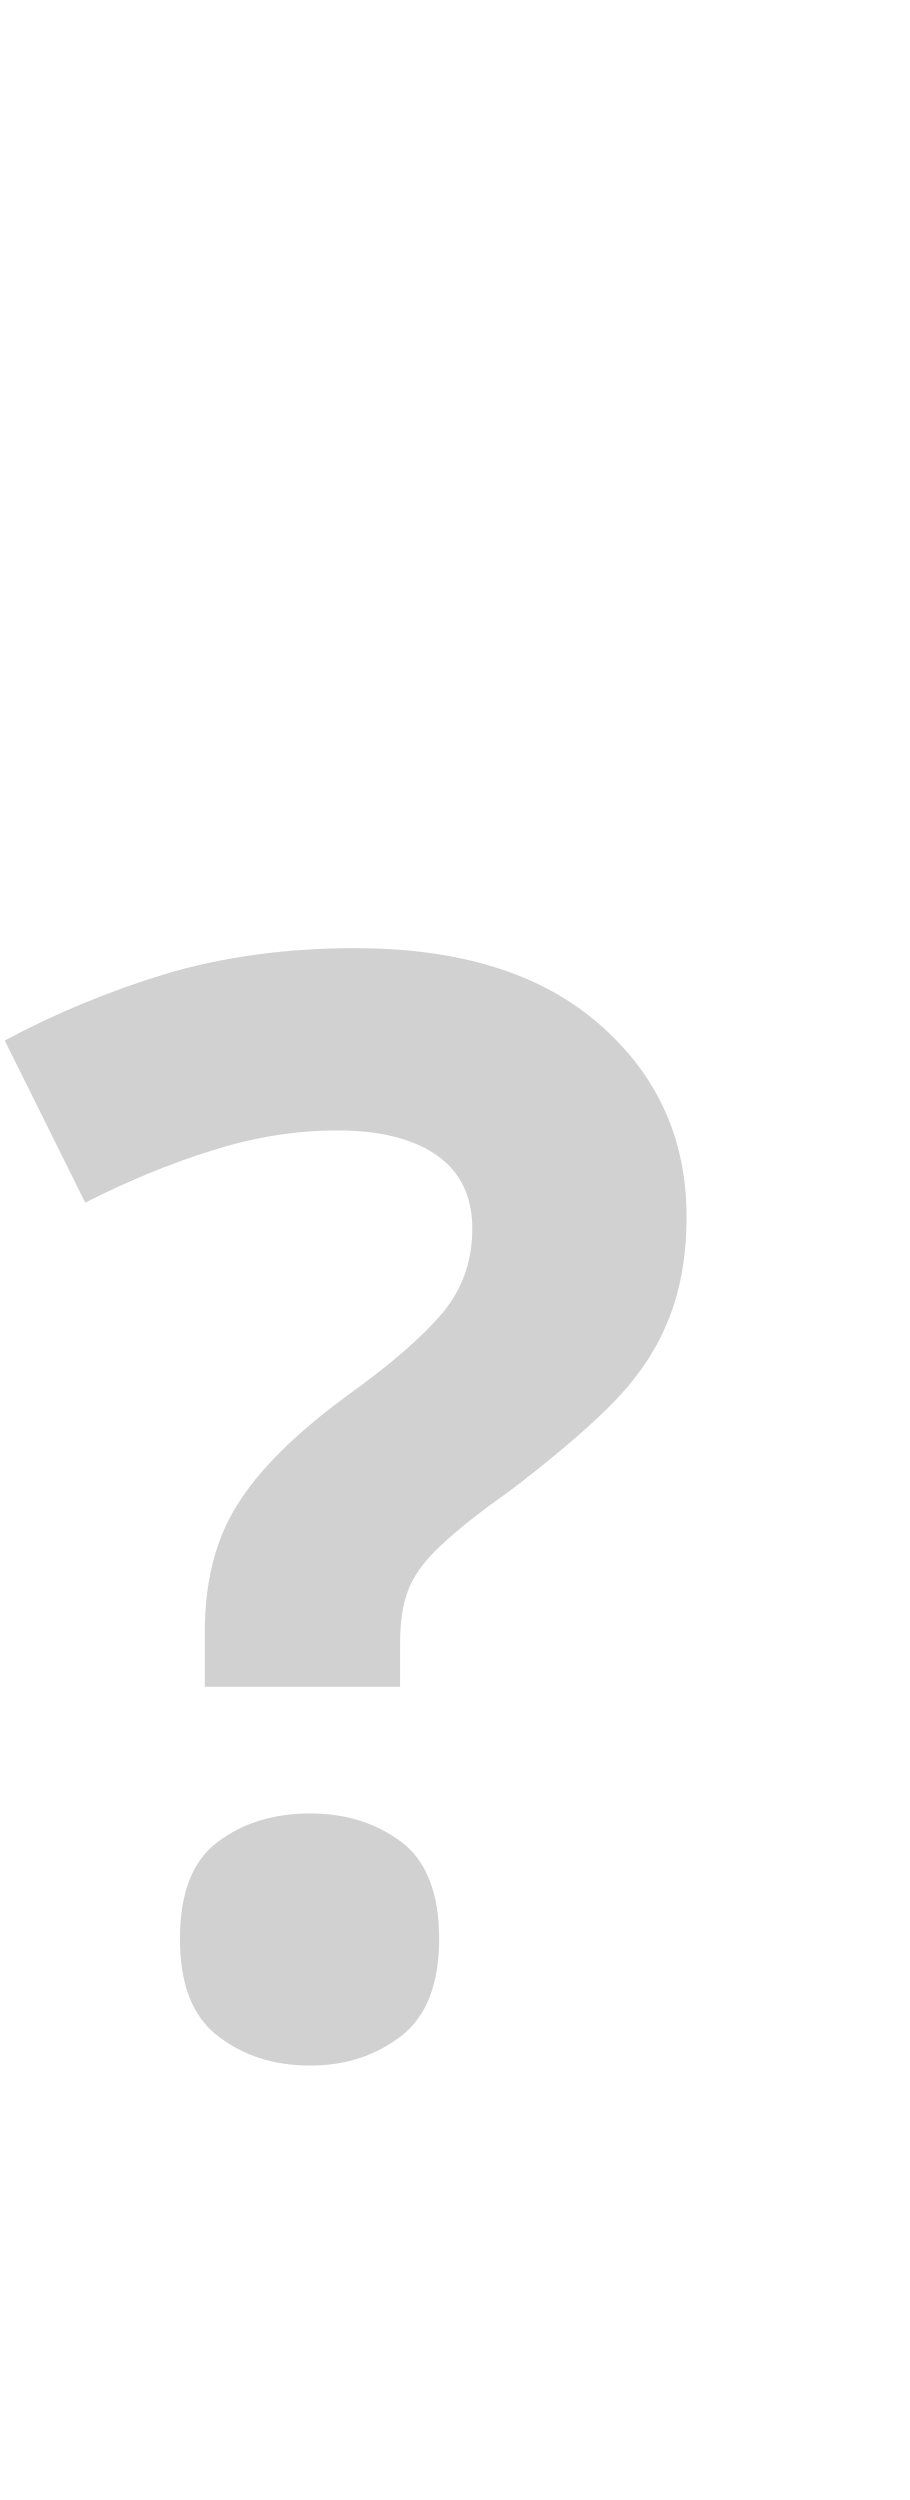
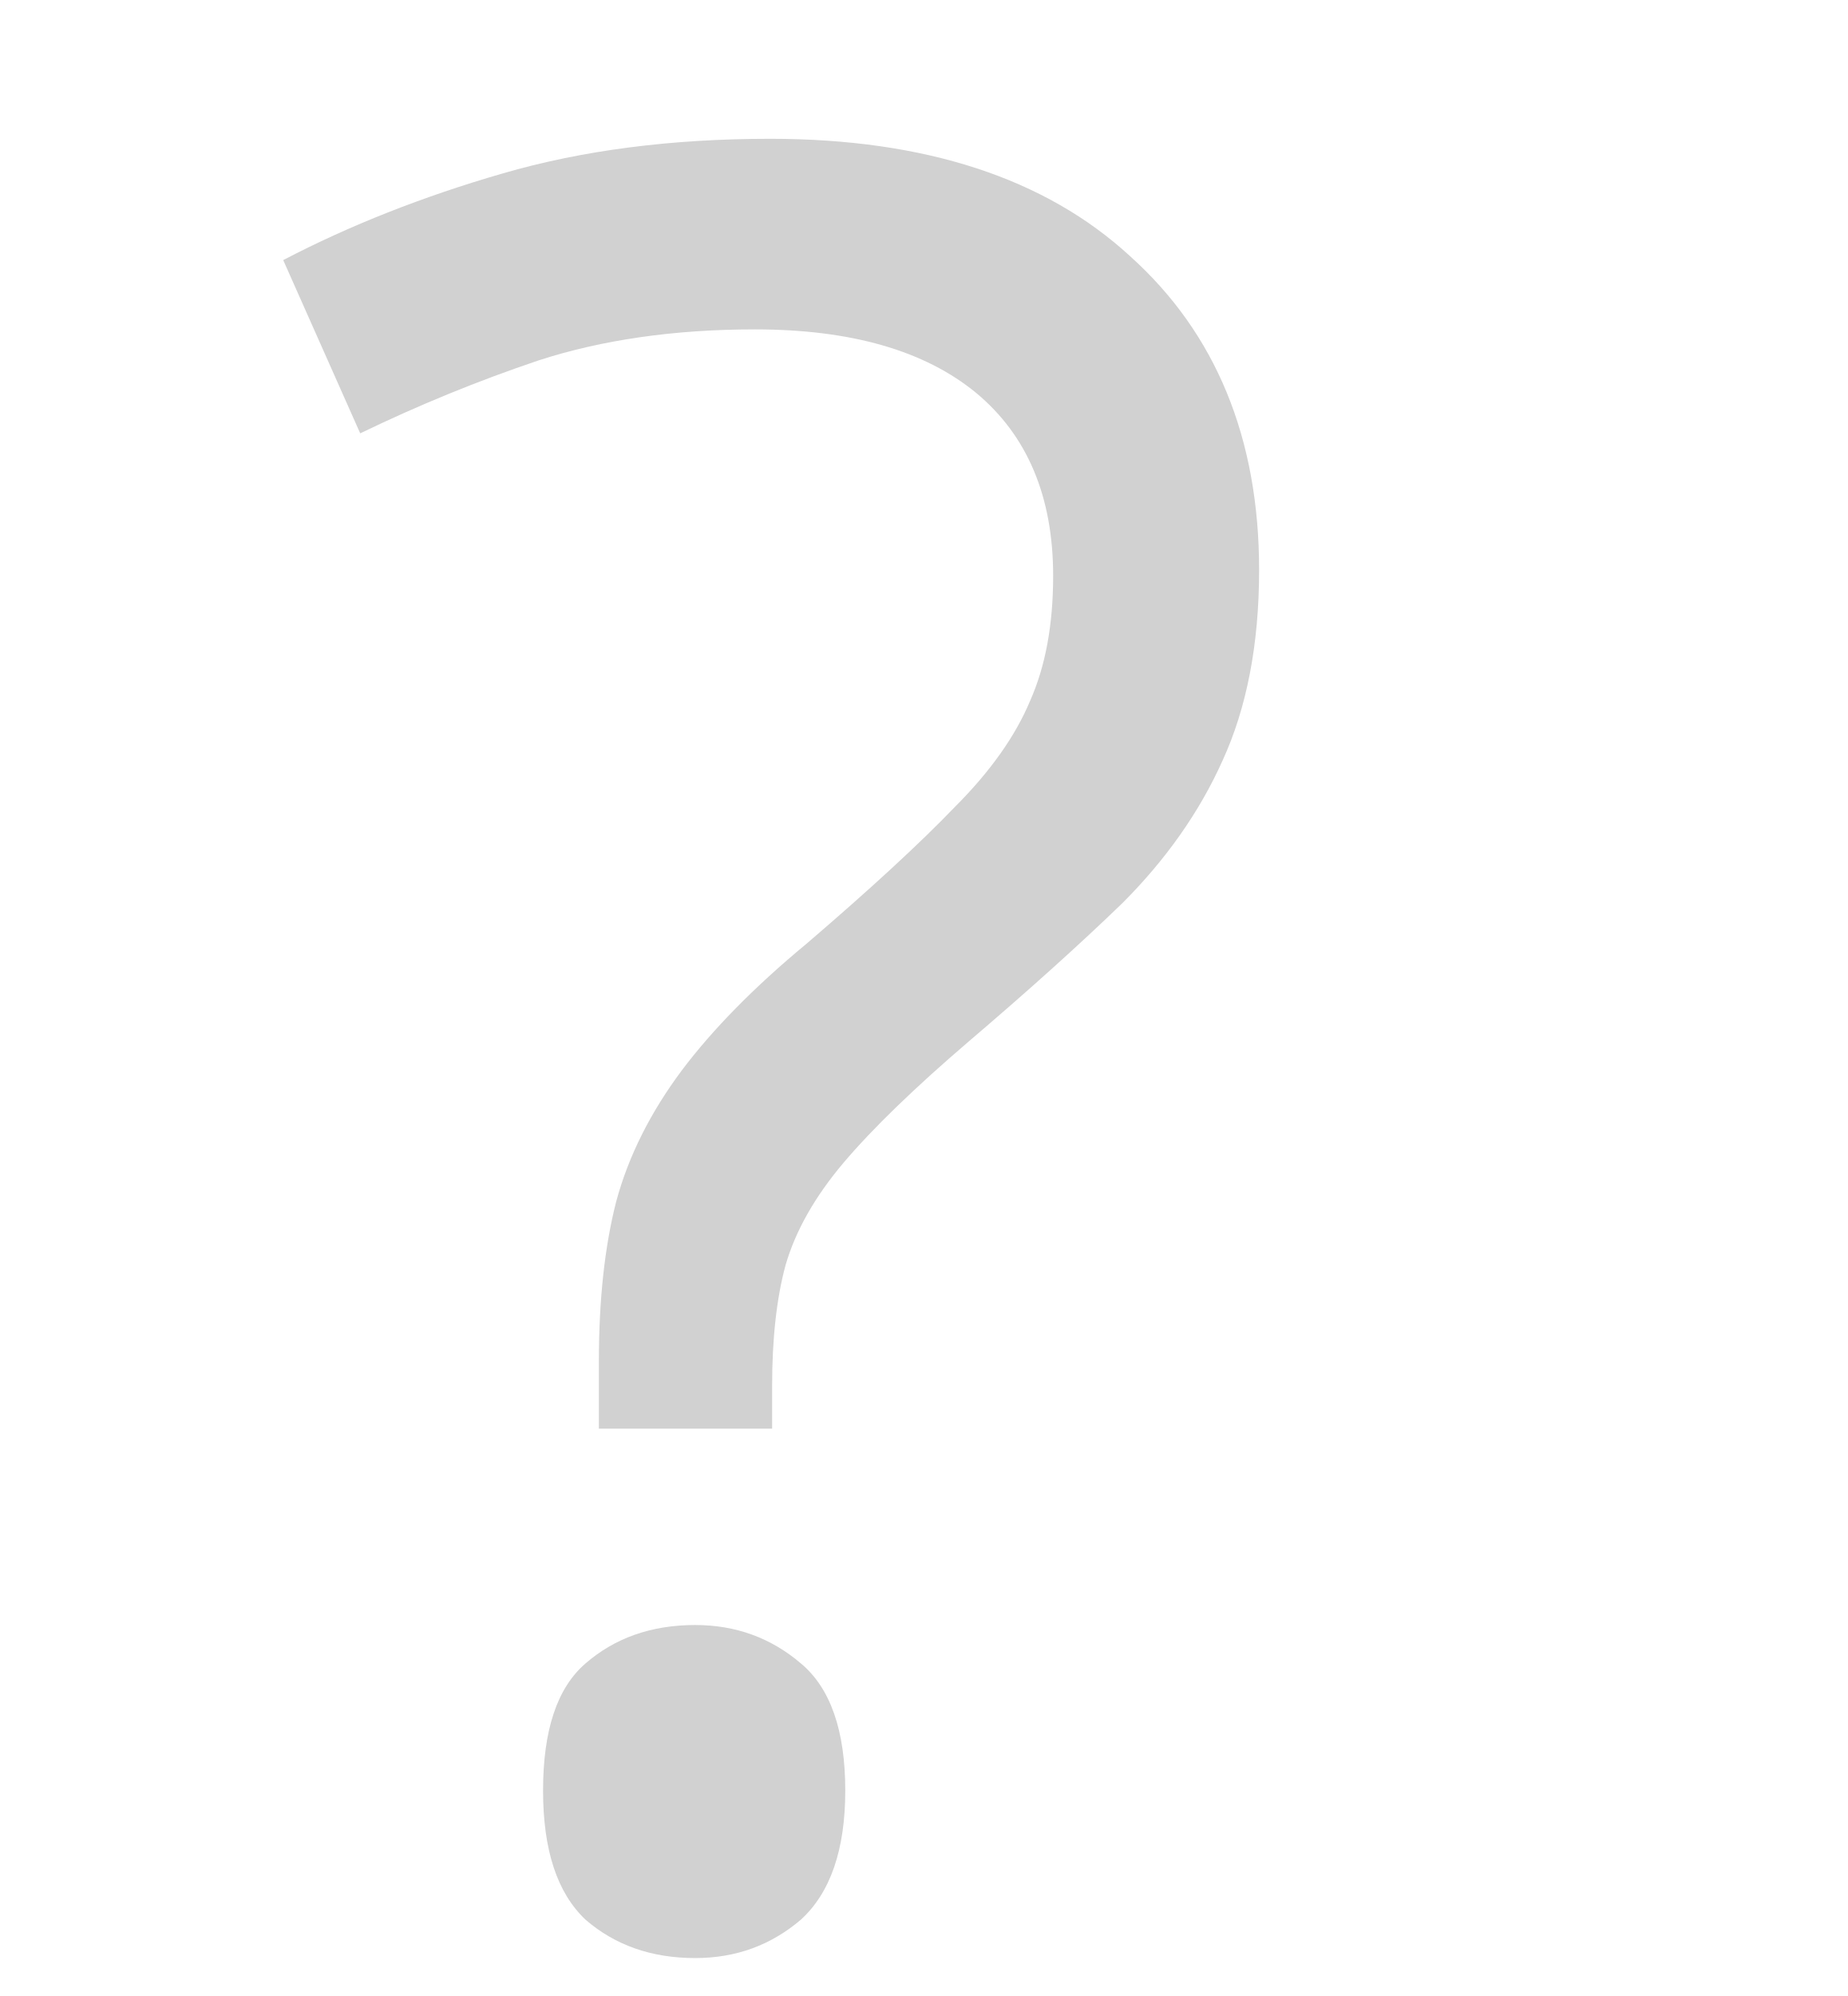
- <svg xmlns="http://www.w3.org/2000/svg" width="12" height="33" viewBox="0 0 12 33">
-   <defs>
-     <style>
-       .cls-1 {
-         fill: #d1d1d1;
-         font-size: 20px;
-         font-family: Quebec-Bold, Quebec;
-         font-weight: 700;
-       }
-     </style>
-   </defs>
-   <text id="_" data-name="?" class="cls-1" transform="translate(0 27)">
-     <tspan x="0" y="0">?</tspan>
-   </text>
+ <svg xmlns="http://www.w3.org/2000/svg" version="1.1" id="Layer_1" x="0px" y="0px" viewBox="0 0 15 16.2" style="enable-background:new 0 0 15 16.2;" xml:space="preserve">
+   <style type="text/css">
+ 	.st0{fill:#D1D1D1;}
+ 	.st1{font-family:'CircularStd-Medium';}
+ 	.st2{font-size:20px;}
+ </style>
+   <text transform="matrix(1 0 0 1 2.0646 15.6109)" class="st0 st1 st2">?</text>
</svg>
